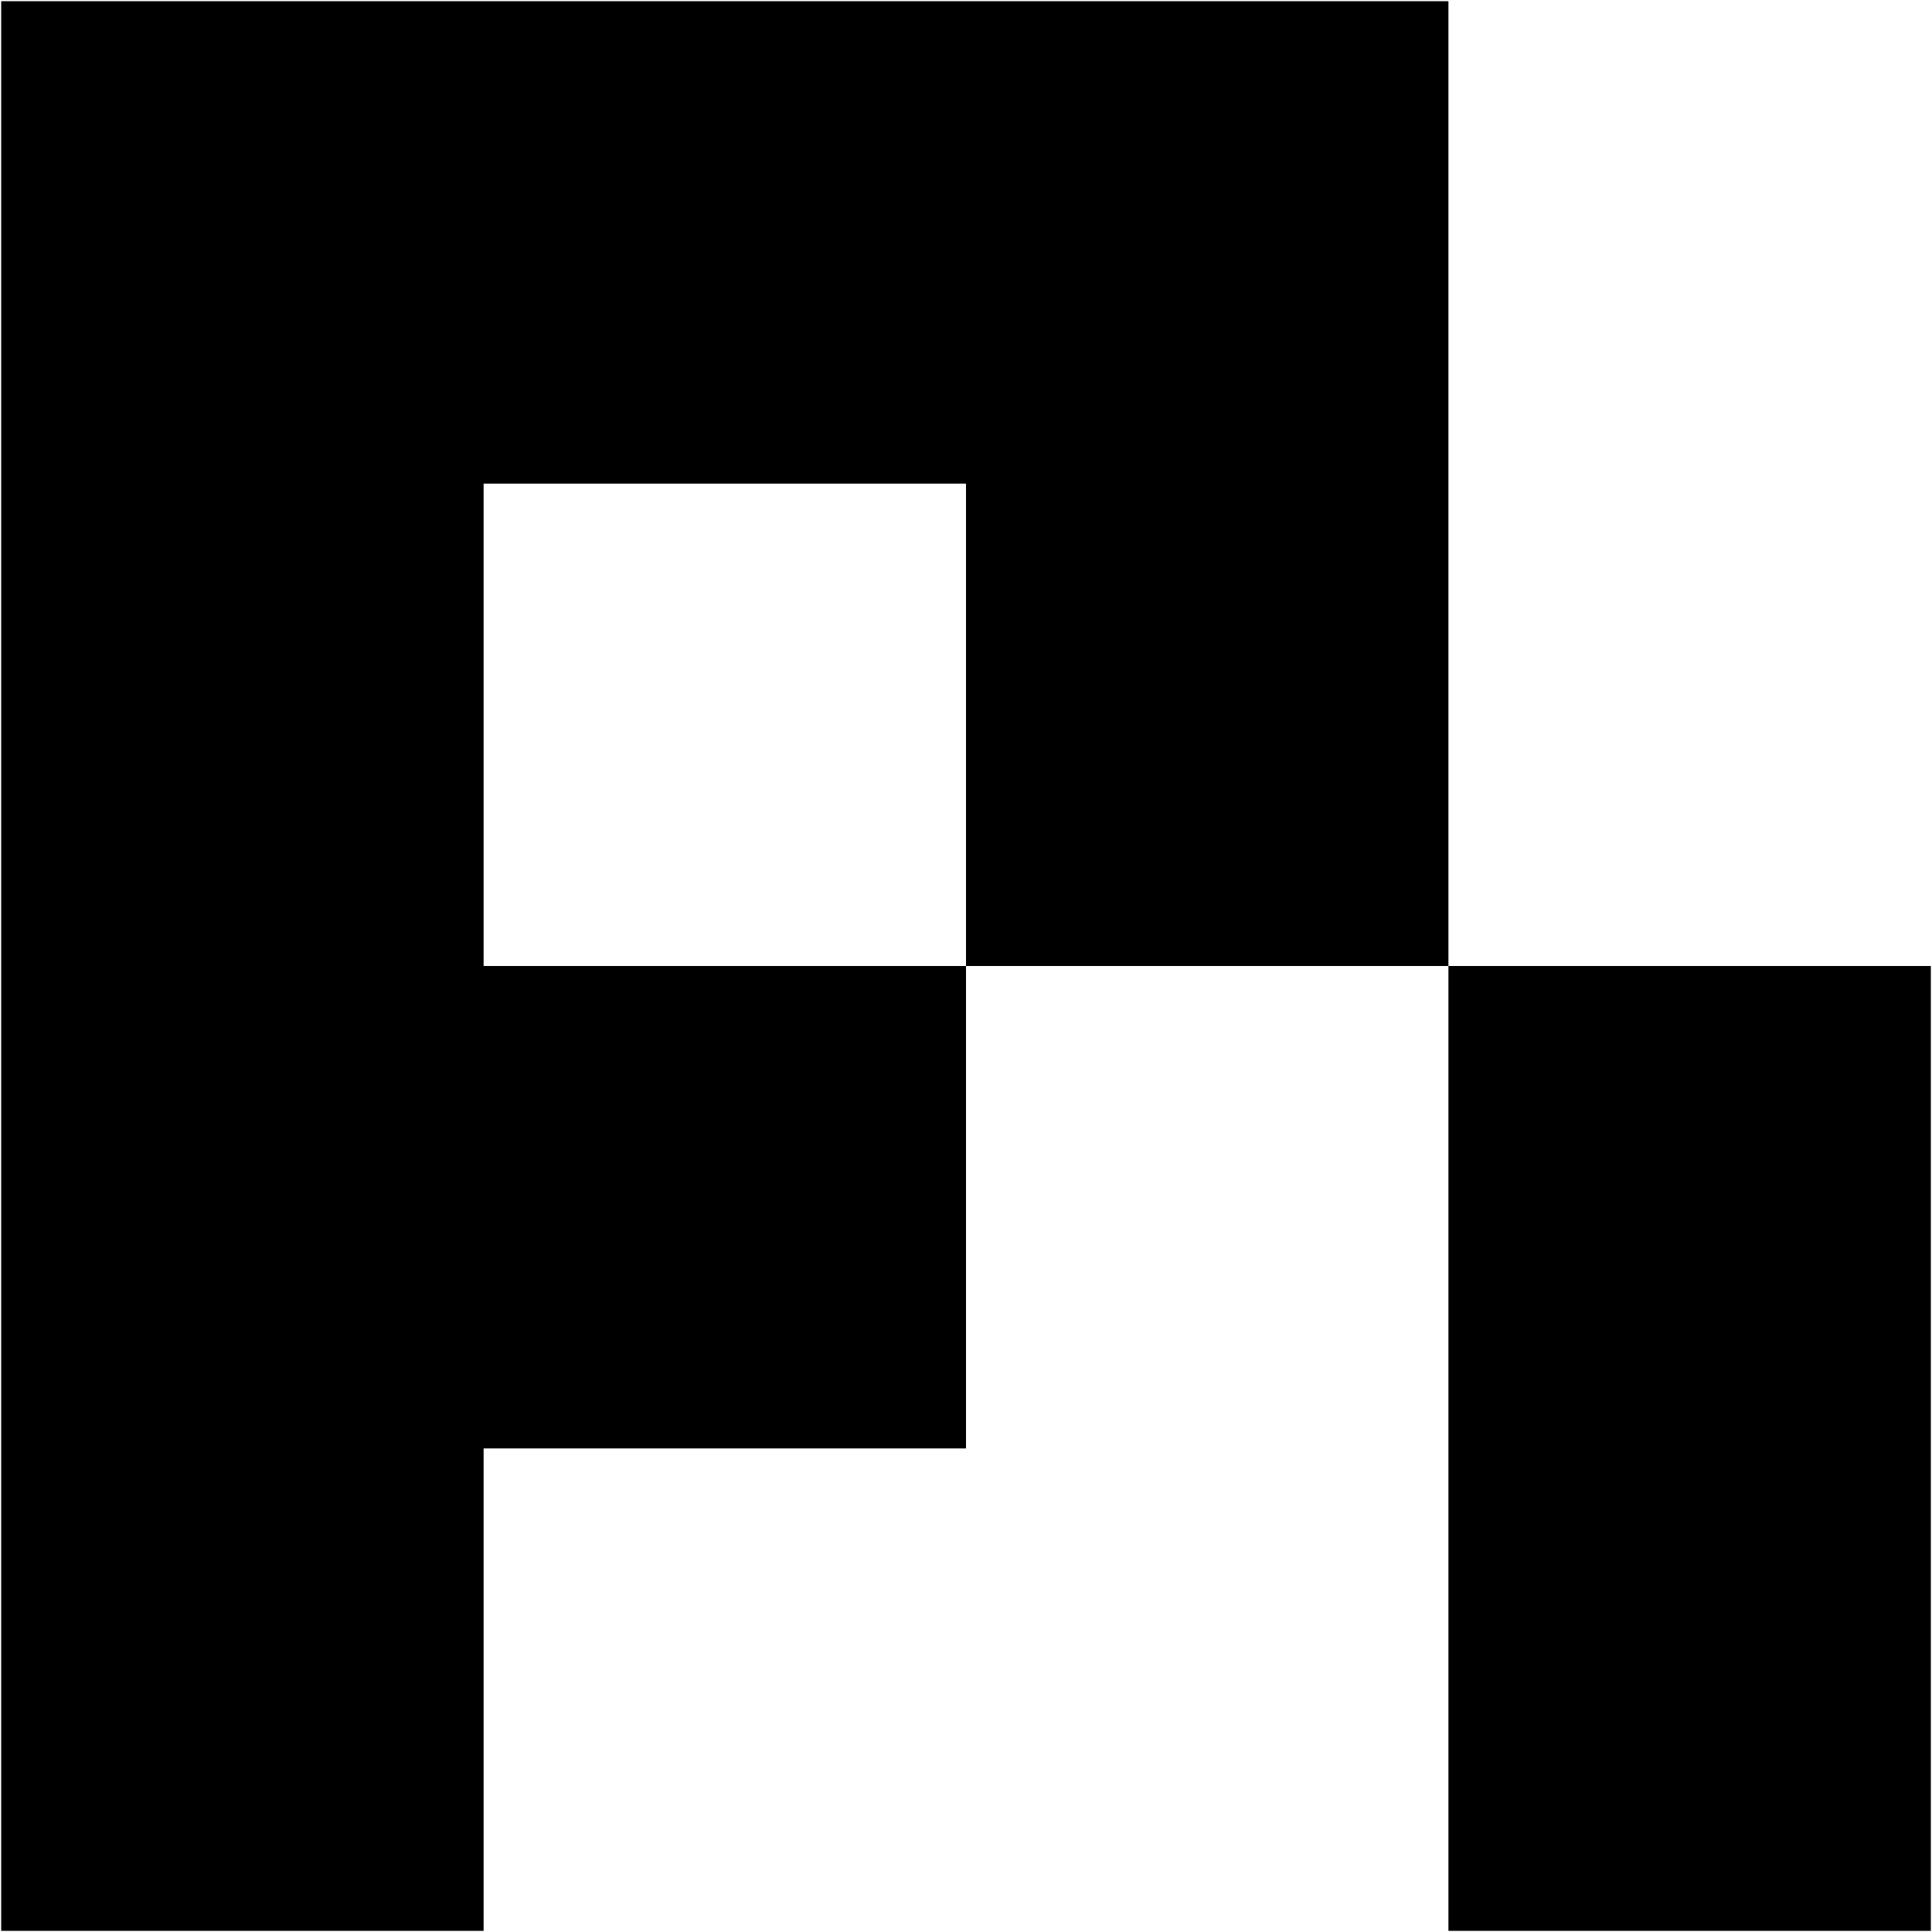
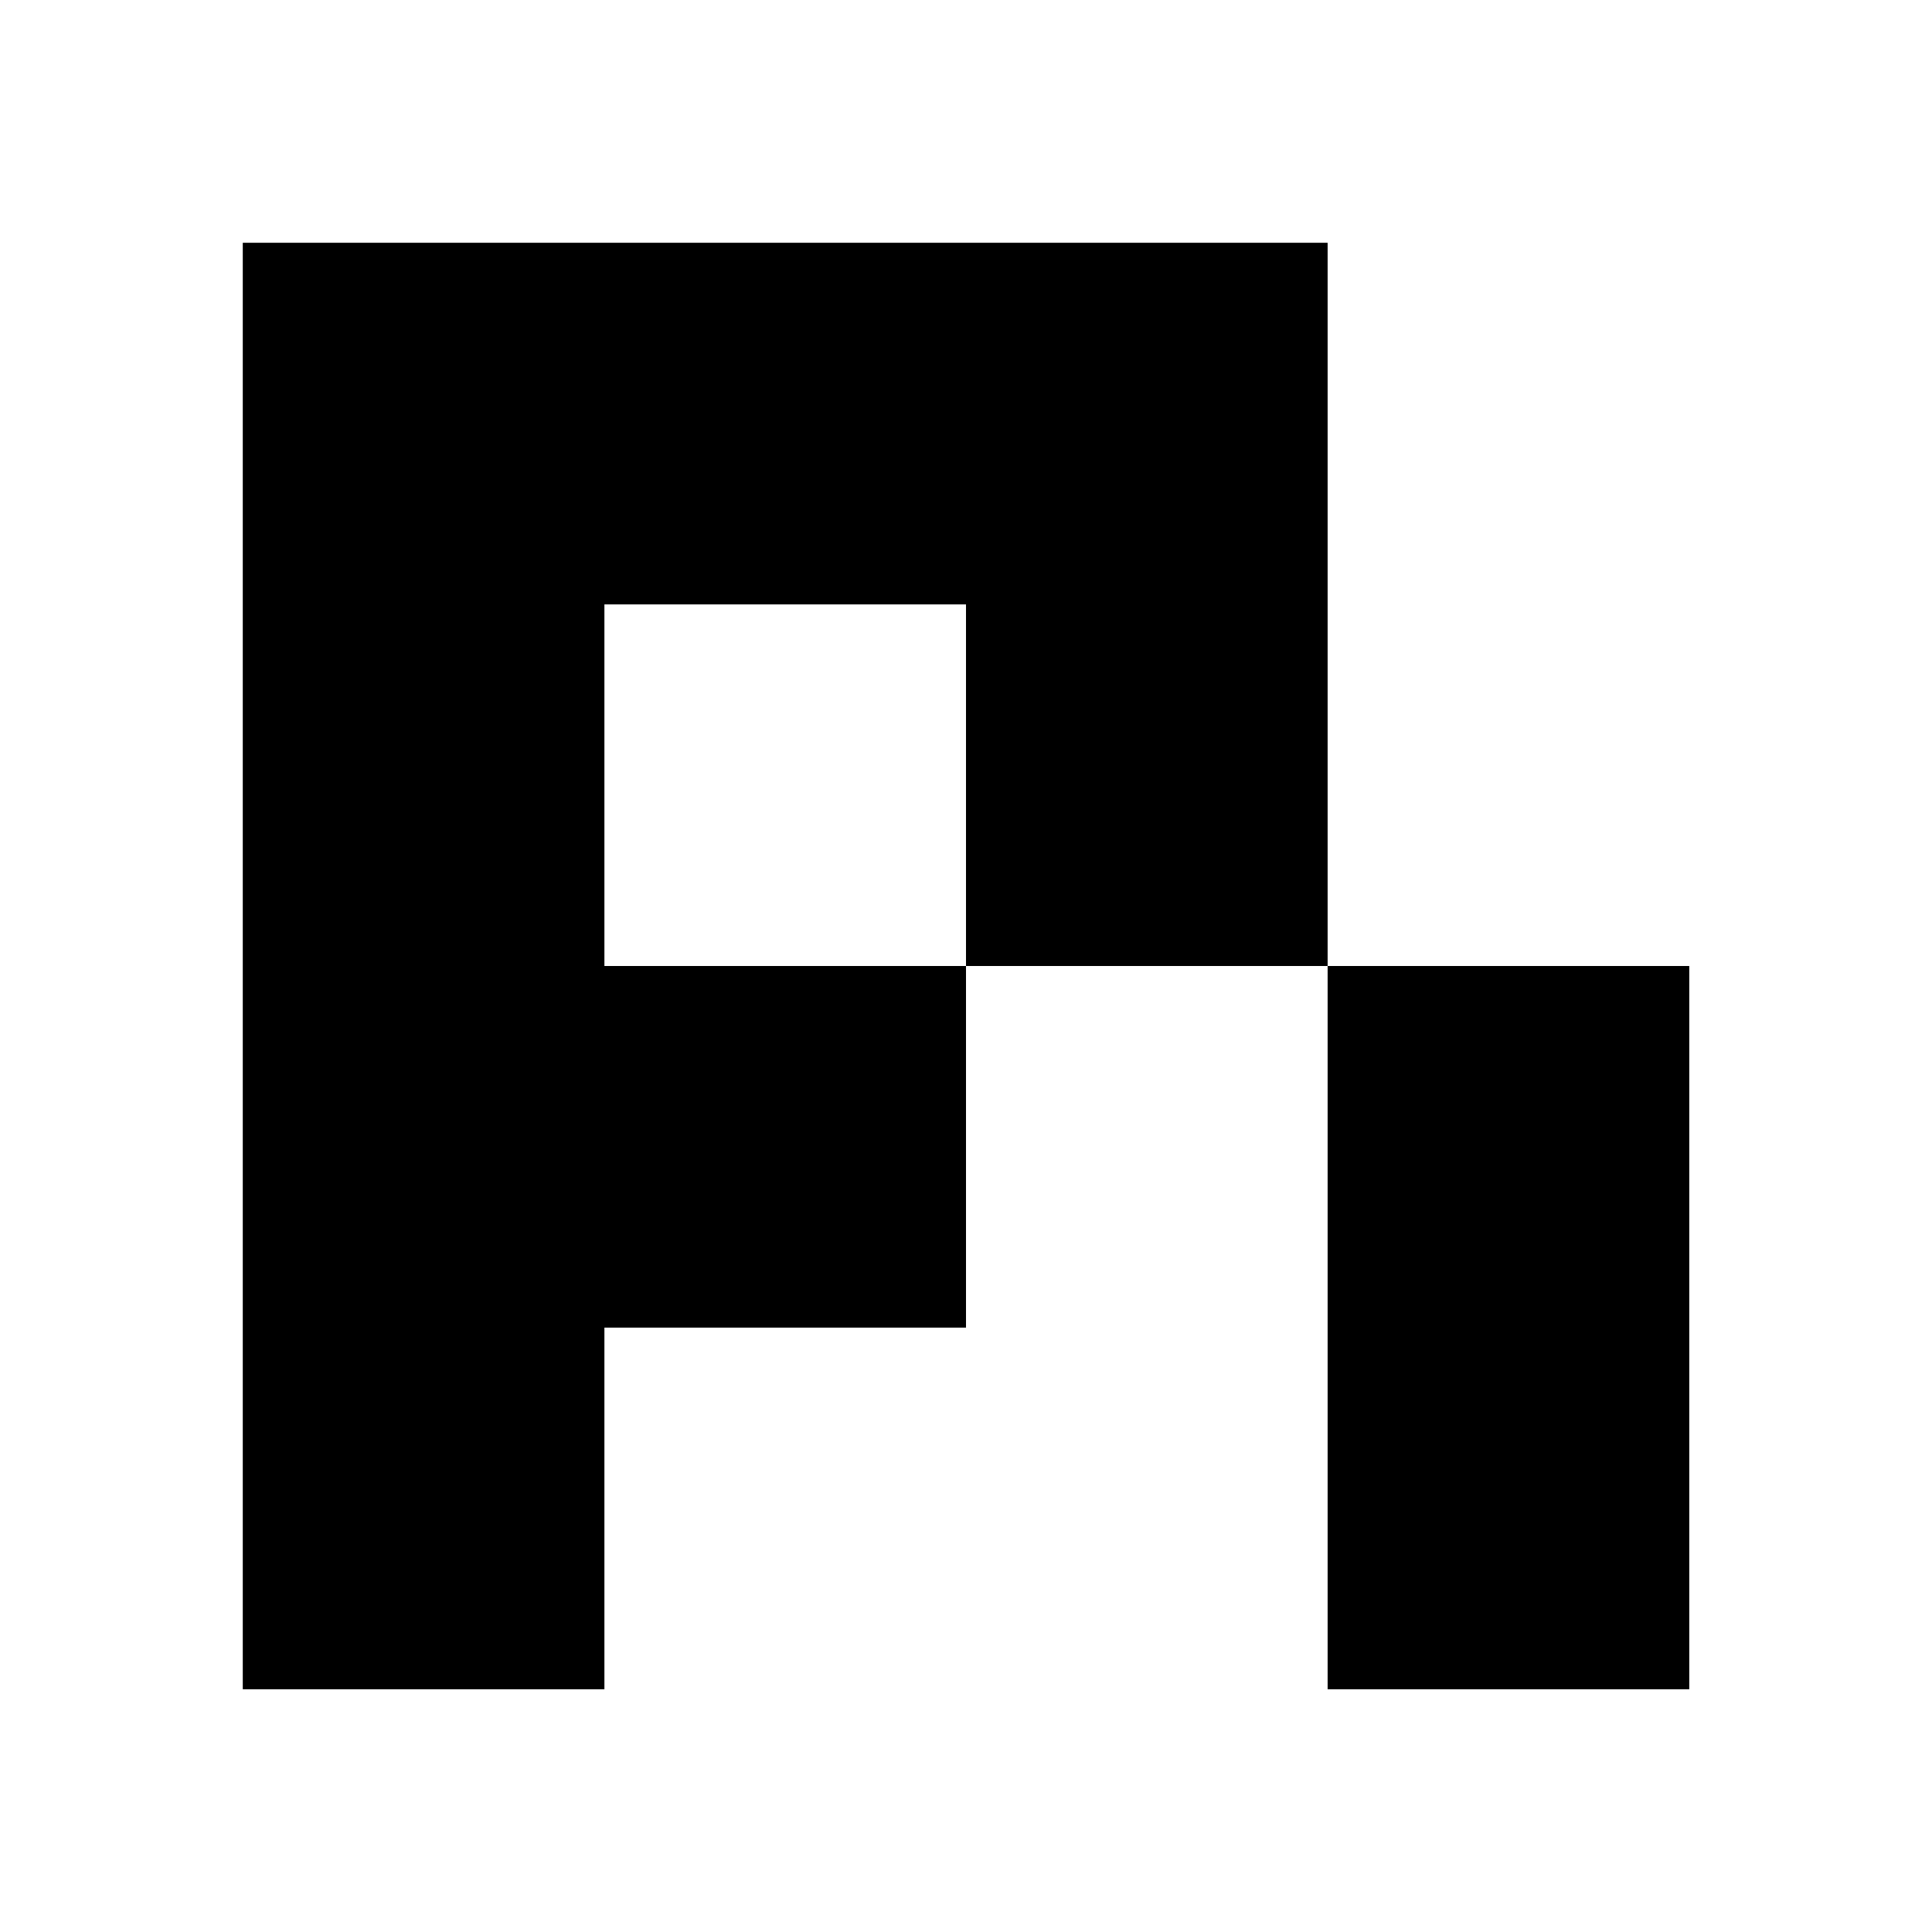
- <svg xmlns="http://www.w3.org/2000/svg" viewBox="165 165 470 470">
+ <svg xmlns="http://www.w3.org/2000/svg" viewBox="86.5 86.5 627 627">
  <path fill="#000" fill-rule="evenodd" d="M165.29 165.29H517.36V400H400V517.36H282.65V634.72H165.29zM282.65 282.65V400H400V282.65z" />
  <path fill="#000" d="M517.36 400H634.72V634.72H517.36z" />
</svg>
